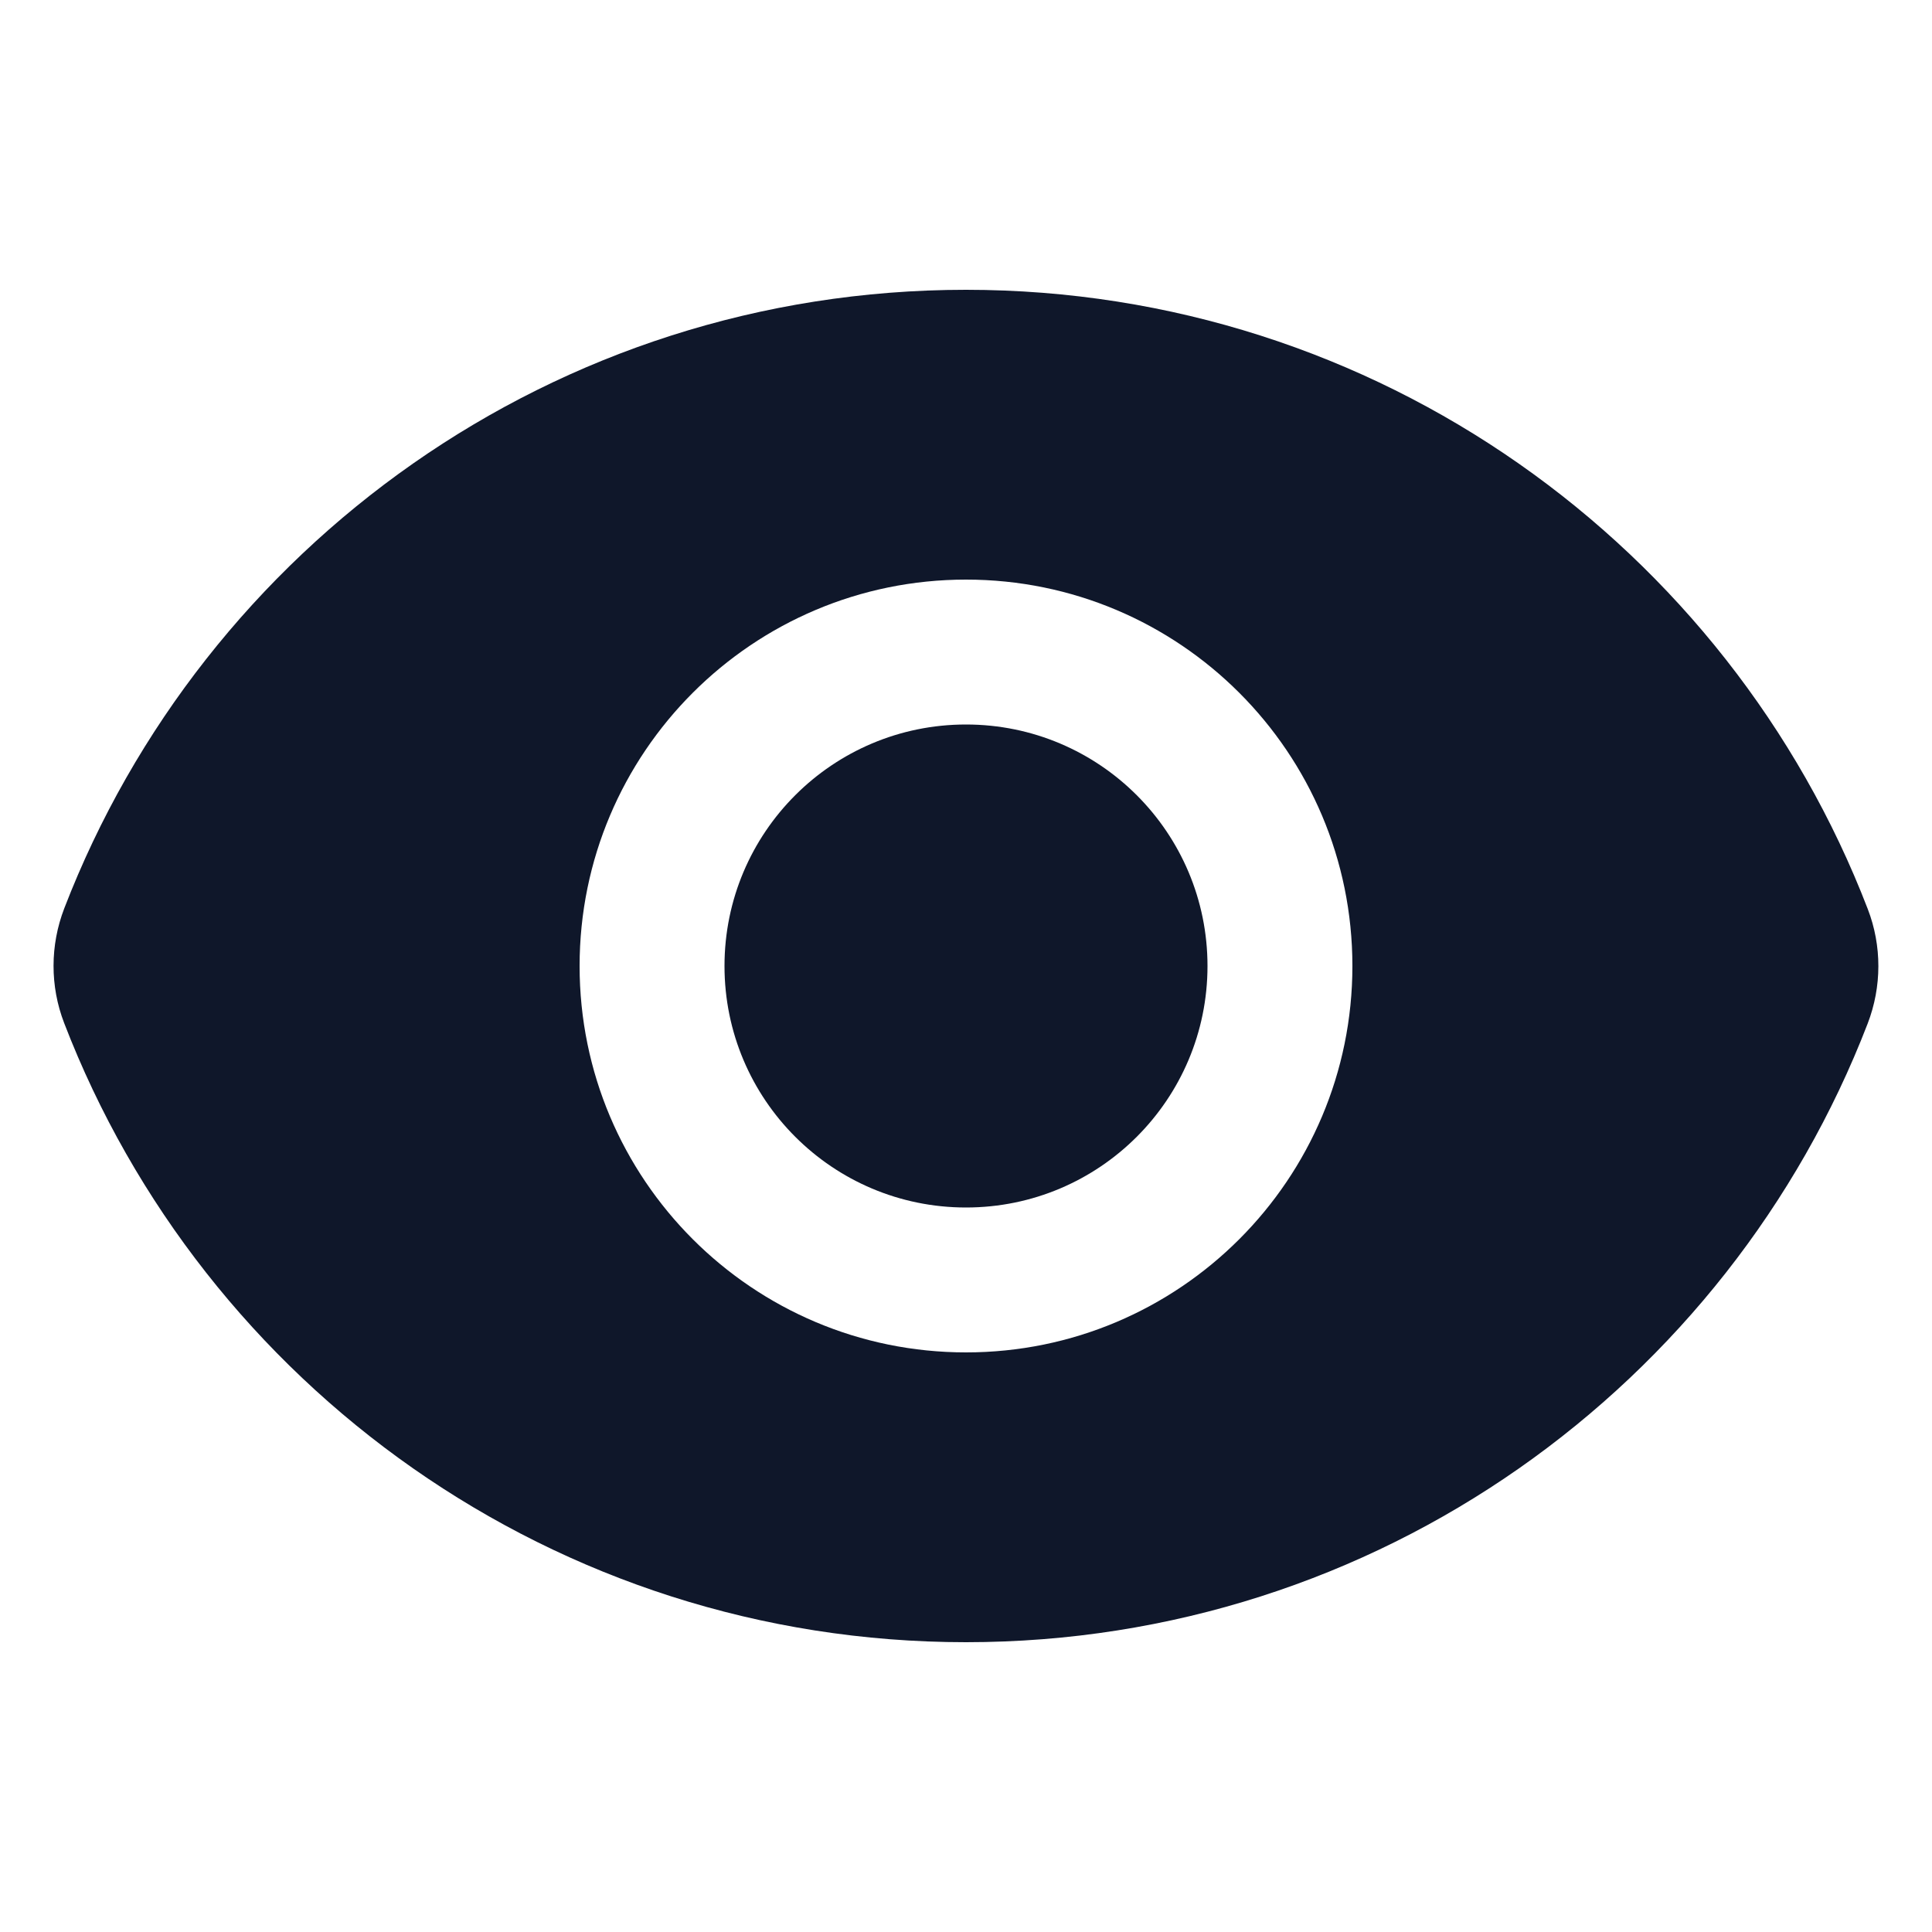
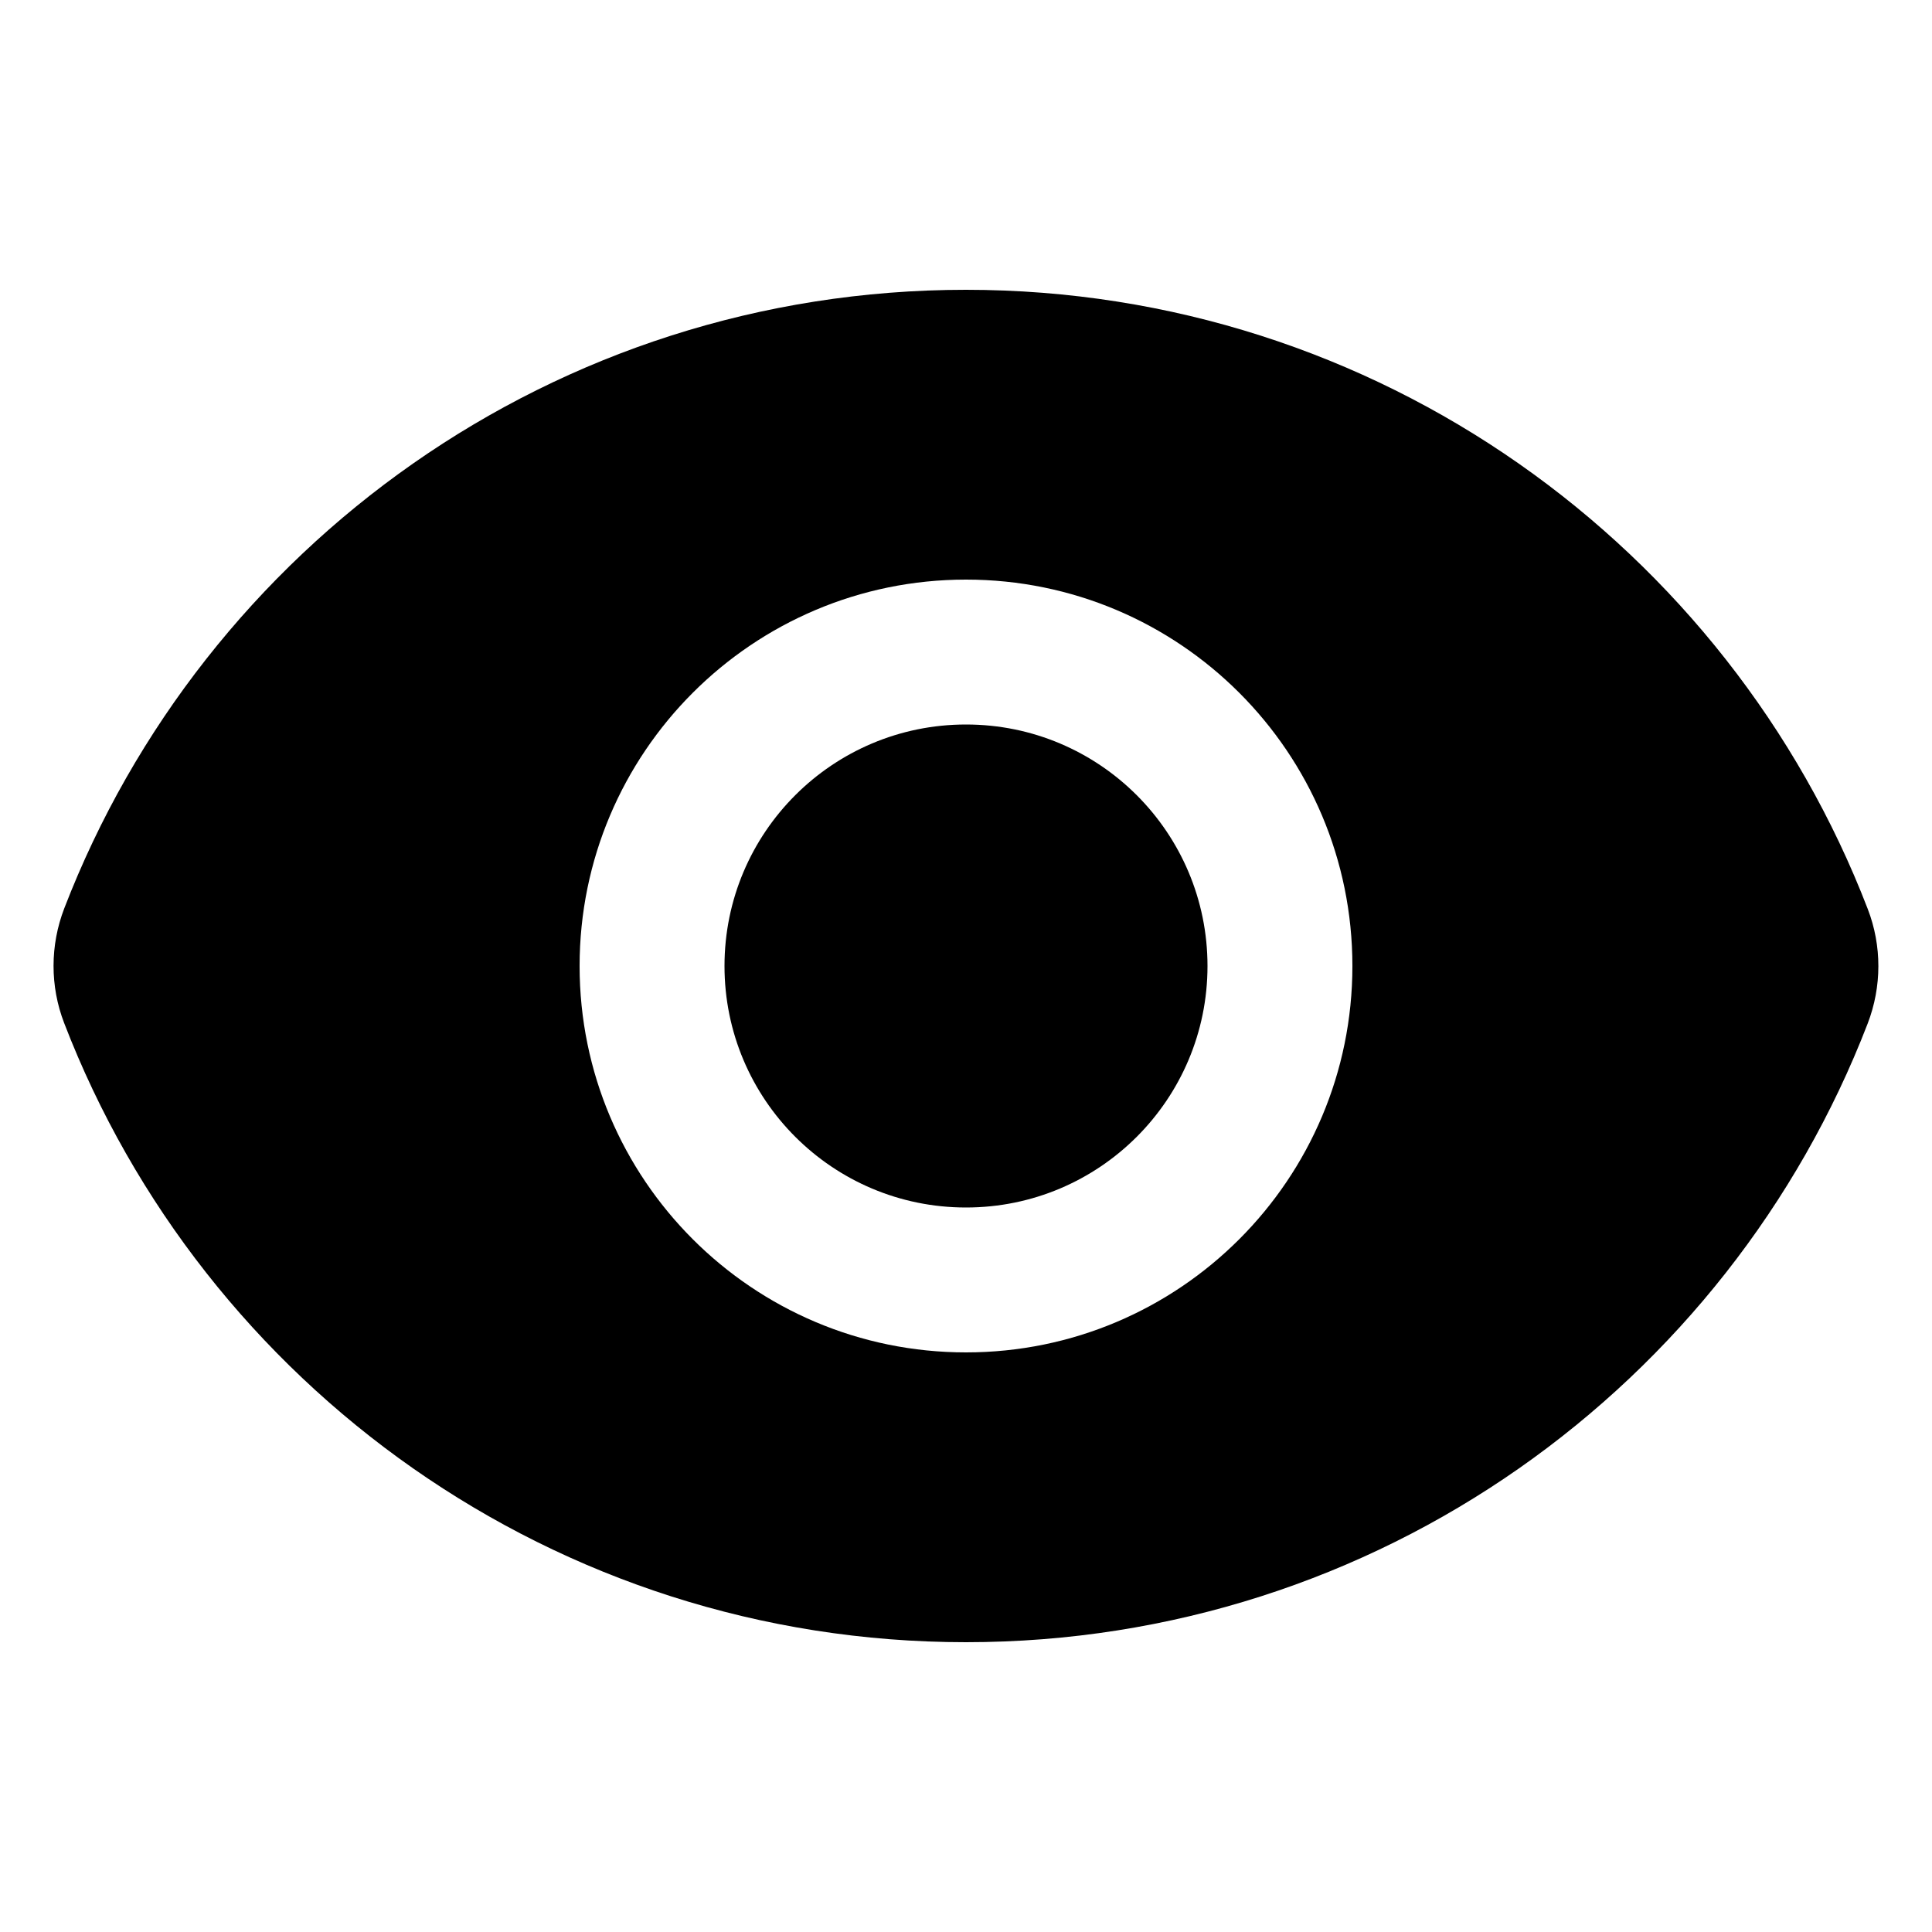
<svg xmlns="http://www.w3.org/2000/svg" viewBox="0 0 20 20" fill="none">
-   <path d="M10 12.5C11.381 12.5 12.5 11.381 12.5 10C12.5 8.619 11.381 7.5 10 7.5C8.619 7.5 7.5 8.619 7.5 10C7.5 11.381 8.619 12.5 10 12.5Z" fill="#0F172A" />
-   <path fill-rule="evenodd" clip-rule="evenodd" d="M0.664 10.59C0.517 10.209 0.518 9.786 0.665 9.404C2.109 5.658 5.743 3 9.999 3C14.256 3 17.892 5.661 19.335 9.41C19.482 9.791 19.481 10.214 19.334 10.596C17.89 14.342 14.256 17 10 17C5.743 17 2.107 14.339 0.664 10.59ZM14 10C14 12.209 12.21 14 10 14C7.791 14 6 12.209 6 10C6 7.791 7.791 6 10 6C12.21 6 14 7.791 14 10Z" fill="#0F172A" />
+   <path d="M10 12.5C11.381 12.5 12.5 11.381 12.5 10C12.5 8.619 11.381 7.5 10 7.5C8.619 7.5 7.5 8.619 7.5 10C7.5 11.381 8.619 12.5 10 12.5Z" fill="currentColor" />
+   <path fill-rule="evenodd" clip-rule="evenodd" d="M0.664 10.59C0.517 10.209 0.518 9.786 0.665 9.404C2.109 5.658 5.743 3 9.999 3C14.256 3 17.892 5.661 19.335 9.41C19.482 9.791 19.481 10.214 19.334 10.596C17.89 14.342 14.256 17 10 17C5.743 17 2.107 14.339 0.664 10.59ZM14 10C14 12.209 12.21 14 10 14C7.791 14 6 12.209 6 10C6 7.791 7.791 6 10 6C12.21 6 14 7.791 14 10Z" fill="currentColor" />
</svg>
